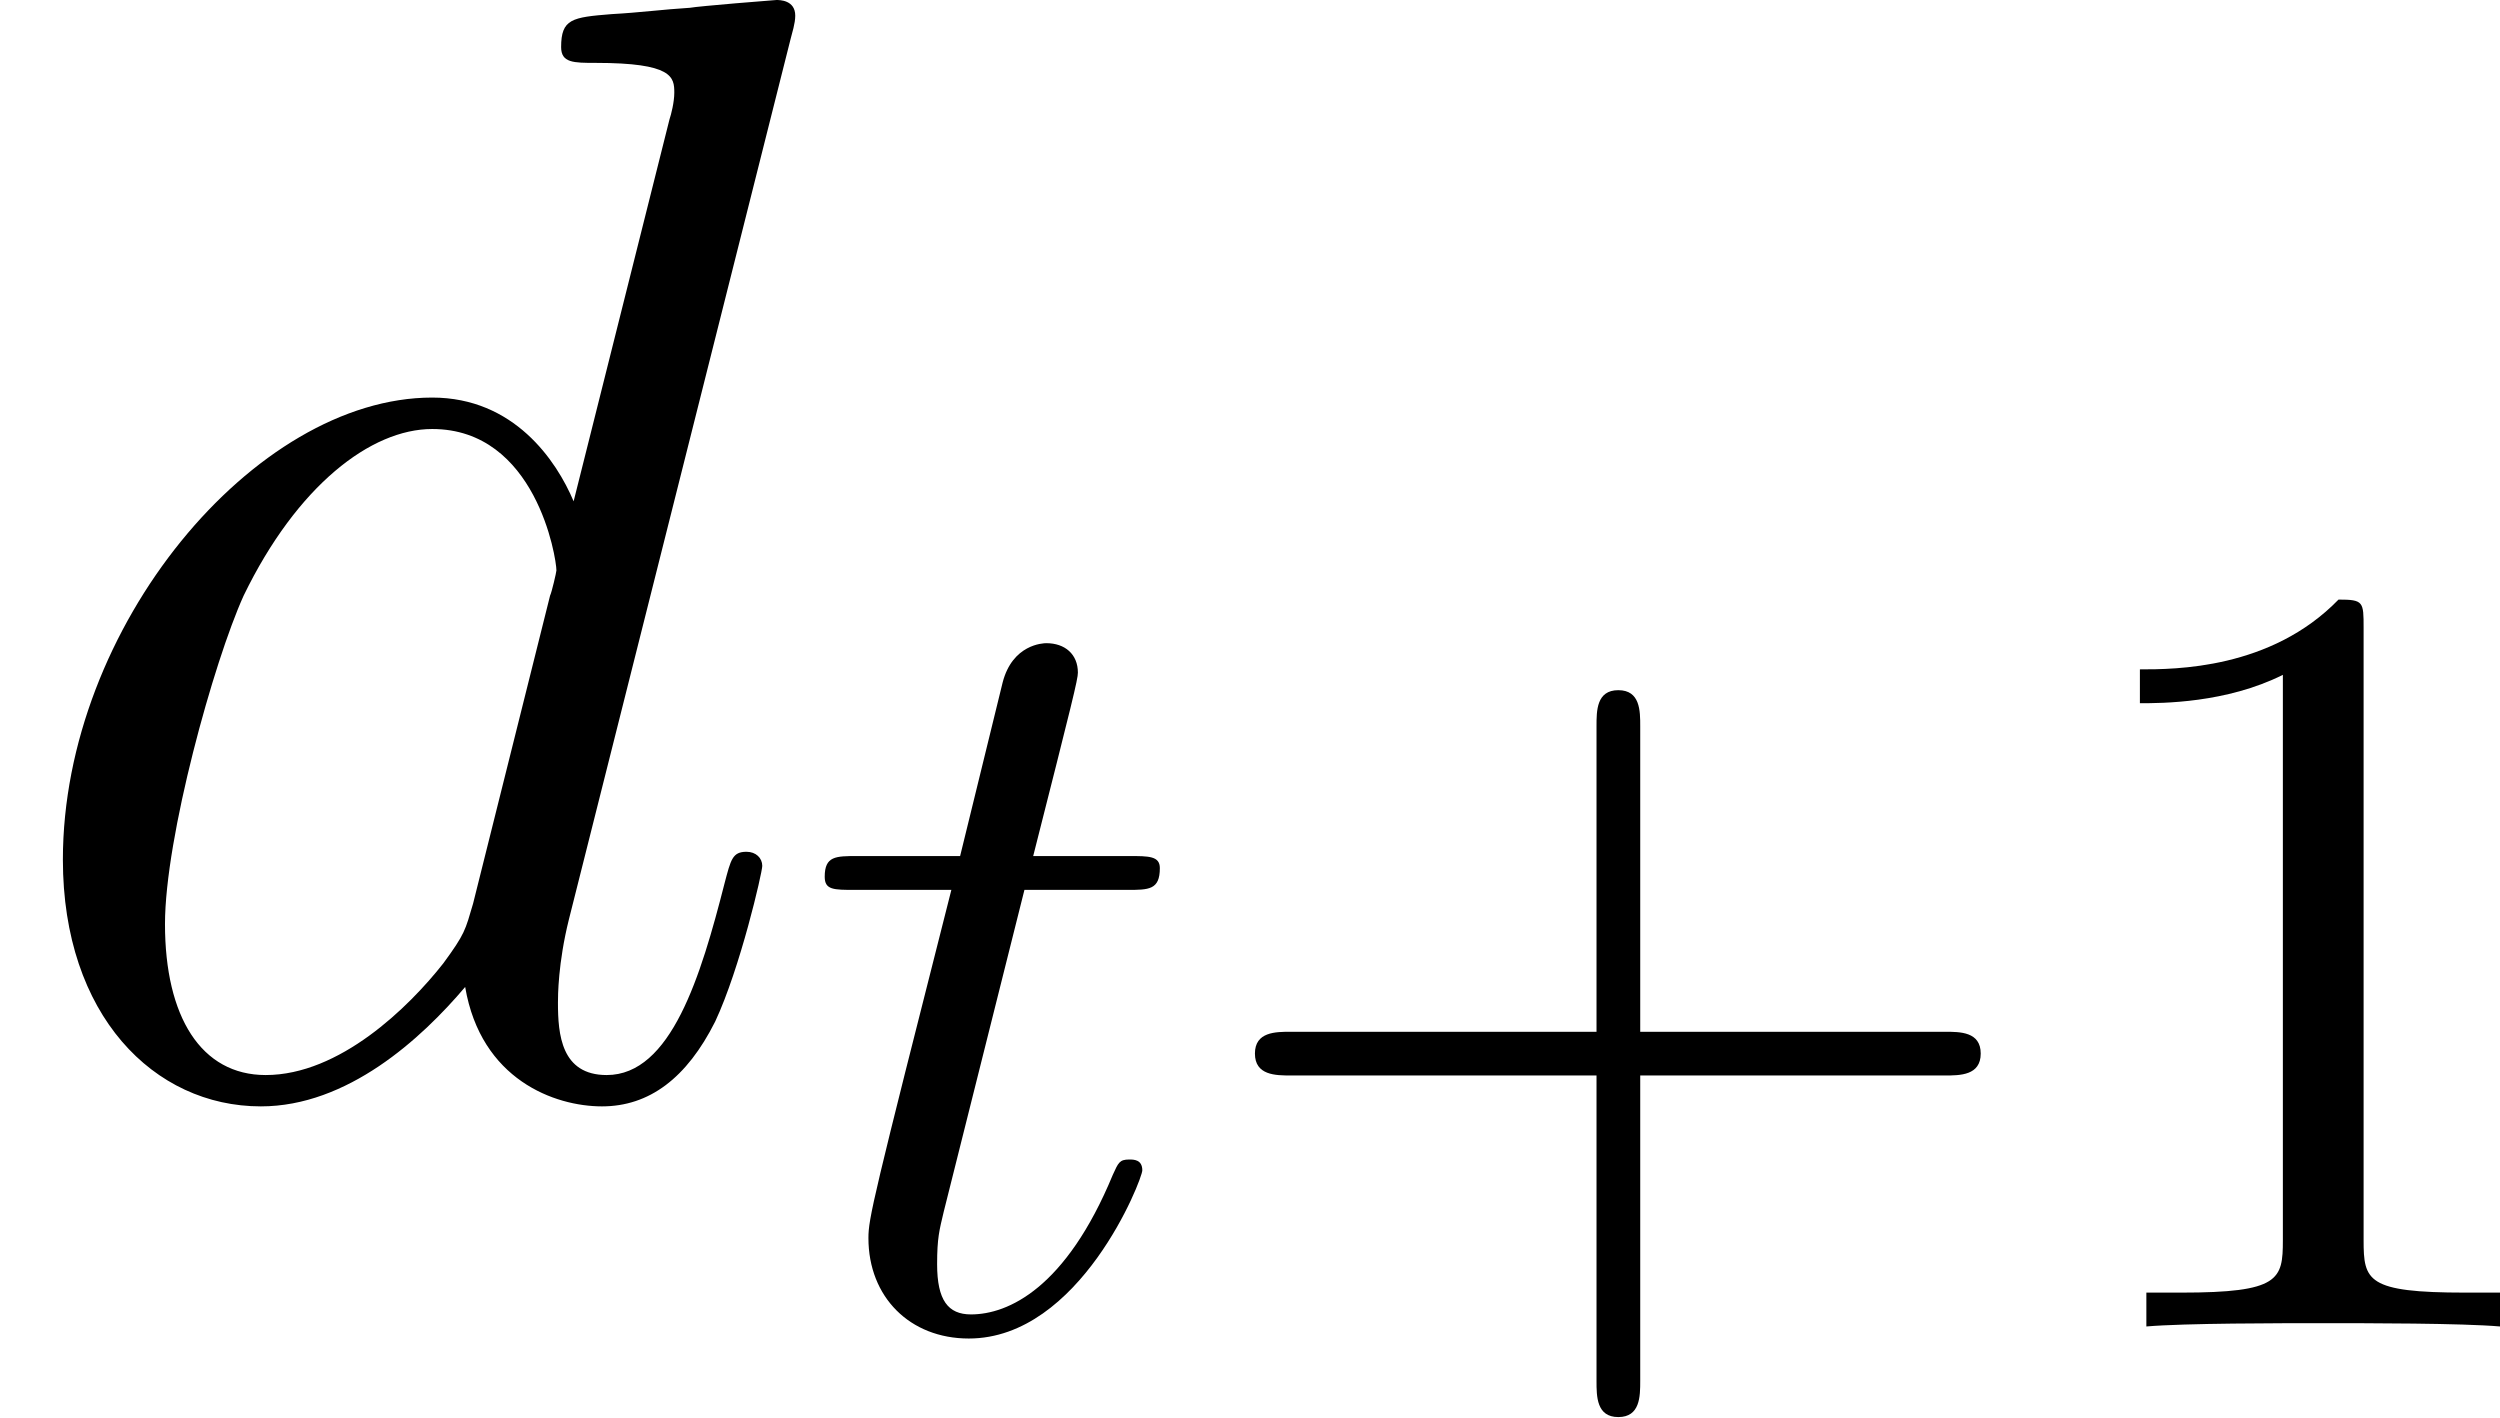
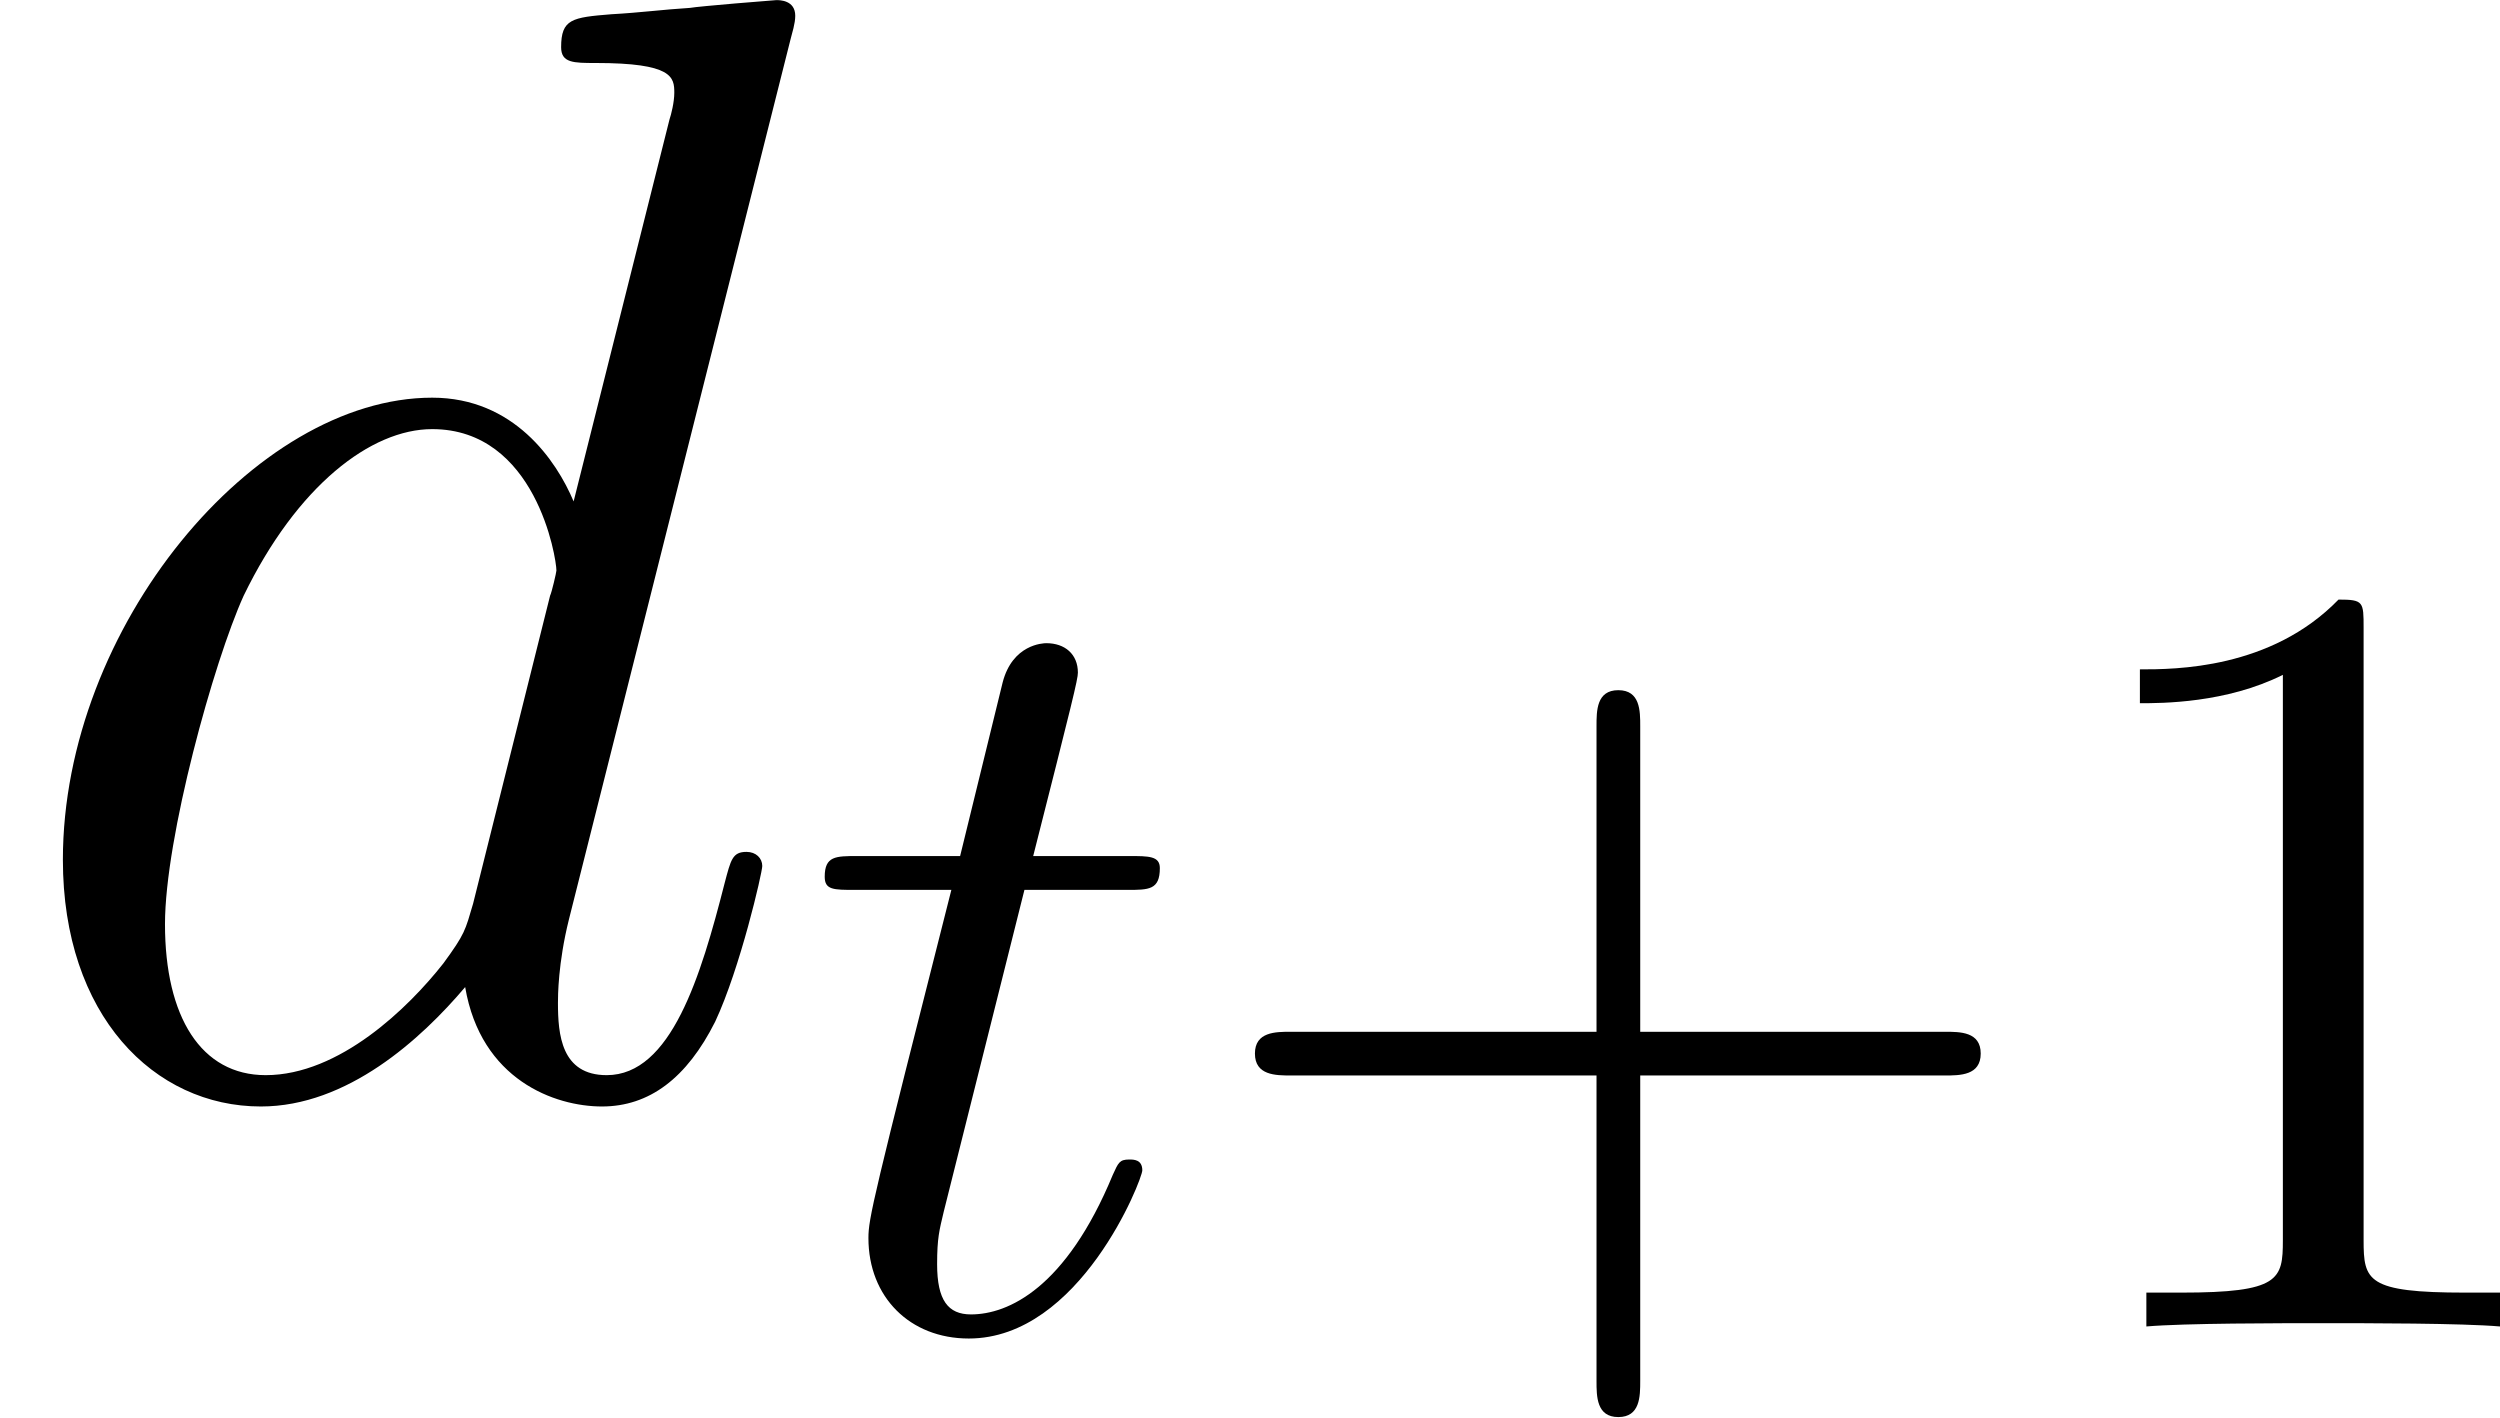
- <svg xmlns="http://www.w3.org/2000/svg" xmlns:xlink="http://www.w3.org/1999/xlink" version="1.1" width="22.82pt" height="12.935pt" viewBox="13.269 301.718 22.82 12.935">
+ <svg xmlns="http://www.w3.org/2000/svg" xmlns:xlink="http://www.w3.org/1999/xlink" version="1.1" width="22.82pt" height="12.935pt" viewBox="13.269 319.65 22.82 12.935">
  <defs>
-     <path id="g26-43" d="M4.075-2.291H6.854C6.994-2.291 7.183-2.291 7.183-2.491S6.994-2.69 6.854-2.69H4.075V-5.479C4.075-5.619 4.075-5.808 3.875-5.808S3.676-5.619 3.676-5.479V-2.69H.887C.747-2.69 .558-2.69 .558-2.491S.747-2.291 .887-2.291H3.676V.498C3.676 .638 3.676 .827 3.875 .827S4.075 .638 4.075 .498V-2.291Z" />
-     <path id="g26-49" d="M2.929-6.376C2.929-6.615 2.929-6.635 2.7-6.635C2.082-5.998 1.205-5.998 .887-5.998V-5.689C1.086-5.689 1.674-5.689 2.192-5.948V-.787C2.192-.428 2.162-.309 1.265-.309H.946V0C1.295-.03 2.162-.03 2.56-.03S3.826-.03 4.174 0V-.309H3.856C2.959-.309 2.929-.418 2.929-.787V-6.376Z" />
-     <path id="g24-116" d="M2.052-3.985H2.989C3.188-3.985 3.288-3.985 3.288-4.184C3.288-4.294 3.188-4.294 3.009-4.294H2.132C2.491-5.709 2.54-5.908 2.54-5.968C2.54-6.137 2.421-6.237 2.252-6.237C2.222-6.237 1.943-6.227 1.853-5.878L1.465-4.294H.528C.329-4.294 .229-4.294 .229-4.105C.229-3.985 .309-3.985 .508-3.985H1.385C.667-1.156 .628-.986 .628-.807C.628-.269 1.006 .11 1.544 .11C2.56 .11 3.128-1.345 3.128-1.425C3.128-1.524 3.049-1.524 3.009-1.524C2.919-1.524 2.909-1.494 2.859-1.385C2.431-.349 1.903-.11 1.564-.11C1.355-.11 1.255-.239 1.255-.568C1.255-.807 1.275-.877 1.315-1.046L2.052-3.985Z" />
-     <path id="g11-100" d="M7.216-9.598C7.23-9.655 7.259-9.741 7.259-9.813C7.259-9.956 7.116-9.956 7.087-9.956C7.073-9.956 6.37-9.899 6.298-9.885C6.054-9.87 5.839-9.841 5.581-9.827C5.222-9.798 5.122-9.784 5.122-9.526C5.122-9.382 5.236-9.382 5.437-9.382C6.14-9.382 6.155-9.253 6.155-9.11C6.155-9.024 6.126-8.909 6.111-8.866L5.236-5.38C5.079-5.753 4.691-6.327 3.945-6.327C2.324-6.327 .574-4.232 .574-2.109C.574-.689 1.406 .143 2.381 .143C3.171 .143 3.845-.473 4.246-.947C4.39-.1 5.064 .143 5.495 .143S6.269-.115 6.528-.631C6.757-1.119 6.958-1.994 6.958-2.052C6.958-2.123 6.901-2.181 6.814-2.181C6.685-2.181 6.671-2.109 6.614-1.894C6.398-1.047 6.126-.143 5.538-.143C5.122-.143 5.093-.516 5.093-.803C5.093-.861 5.093-1.162 5.193-1.564L7.216-9.598ZM4.318-1.707C4.246-1.463 4.246-1.435 4.046-1.162C3.73-.76 3.099-.143 2.425-.143C1.836-.143 1.506-.674 1.506-1.521C1.506-2.31 1.951-3.917 2.224-4.519C2.711-5.523 3.386-6.04 3.945-6.04C4.892-6.04 5.079-4.863 5.079-4.749C5.079-4.734 5.036-4.548 5.021-4.519L4.318-1.707Z" />
+     <path id="g27-43" d="M4.075-2.291H6.854C6.994-2.291 7.183-2.291 7.183-2.491S6.994-2.69 6.854-2.69H4.075V-5.479C4.075-5.619 4.075-5.808 3.875-5.808S3.676-5.619 3.676-5.479V-2.69H.887C.747-2.69 .558-2.69 .558-2.491S.747-2.291 .887-2.291H3.676V.498C3.676 .638 3.676 .827 3.875 .827S4.075 .638 4.075 .498V-2.291Z" />
+     <path id="g27-49" d="M2.929-6.376C2.929-6.615 2.929-6.635 2.7-6.635C2.082-5.998 1.205-5.998 .887-5.998V-5.689C1.086-5.689 1.674-5.689 2.192-5.948V-.787C2.192-.428 2.162-.309 1.265-.309H.946V0C1.295-.03 2.162-.03 2.56-.03S3.826-.03 4.174 0V-.309H3.856C2.959-.309 2.929-.418 2.929-.787V-6.376Z" />
+     <path id="g25-116" d="M2.052-3.985H2.989C3.188-3.985 3.288-3.985 3.288-4.184C3.288-4.294 3.188-4.294 3.009-4.294H2.132C2.491-5.709 2.54-5.908 2.54-5.968C2.54-6.137 2.421-6.237 2.252-6.237C2.222-6.237 1.943-6.227 1.853-5.878L1.465-4.294H.528C.329-4.294 .229-4.294 .229-4.105C.229-3.985 .309-3.985 .508-3.985H1.385C.667-1.156 .628-.986 .628-.807C.628-.269 1.006 .11 1.544 .11C2.56 .11 3.128-1.345 3.128-1.425C3.128-1.524 3.049-1.524 3.009-1.524C2.919-1.524 2.909-1.494 2.859-1.385C2.431-.349 1.903-.11 1.564-.11C1.355-.11 1.255-.239 1.255-.568C1.255-.807 1.275-.877 1.315-1.046L2.052-3.985Z" />
+     <path id="g12-100" d="M7.216-9.598C7.23-9.655 7.259-9.741 7.259-9.813C7.259-9.956 7.116-9.956 7.087-9.956C7.073-9.956 6.37-9.899 6.298-9.885C6.054-9.87 5.839-9.841 5.581-9.827C5.222-9.798 5.122-9.784 5.122-9.526C5.122-9.382 5.236-9.382 5.437-9.382C6.14-9.382 6.155-9.253 6.155-9.11C6.155-9.024 6.126-8.909 6.111-8.866L5.236-5.38C5.079-5.753 4.691-6.327 3.945-6.327C2.324-6.327 .574-4.232 .574-2.109C.574-.689 1.406 .143 2.381 .143C3.171 .143 3.845-.473 4.246-.947C4.39-.1 5.064 .143 5.495 .143S6.269-.115 6.528-.631C6.757-1.119 6.958-1.994 6.958-2.052C6.958-2.123 6.901-2.181 6.814-2.181C6.685-2.181 6.671-2.109 6.614-1.894C6.398-1.047 6.126-.143 5.538-.143C5.122-.143 5.093-.516 5.093-.803C5.093-.861 5.093-1.162 5.193-1.564L7.216-9.598ZM4.318-1.707C4.246-1.463 4.246-1.435 4.046-1.162C3.73-.76 3.099-.143 2.425-.143C1.836-.143 1.506-.674 1.506-1.521C1.506-2.31 1.951-3.917 2.224-4.519C2.711-5.523 3.386-6.04 3.945-6.04C4.892-6.04 5.079-4.863 5.079-4.749C5.079-4.734 5.036-4.548 5.021-4.519L4.318-1.707Z" />
  </defs>
  <g id="page1">
-     <use x="13.269" y="311.674" xlink:href="#g11-100" />
-     <use x="20.568" y="313.826" xlink:href="#g24-116" />
-     <use x="24.166" y="313.826" xlink:href="#g26-43" />
-     <use x="31.915" y="313.826" xlink:href="#g26-49" />
+     <use x="13.269" y="329.607" xlink:href="#g12-100" />
+     <use x="20.568" y="331.758" xlink:href="#g25-116" />
+     <use x="24.166" y="331.758" xlink:href="#g27-43" />
+     <use x="31.915" y="331.758" xlink:href="#g27-49" />
  </g>
</svg>
